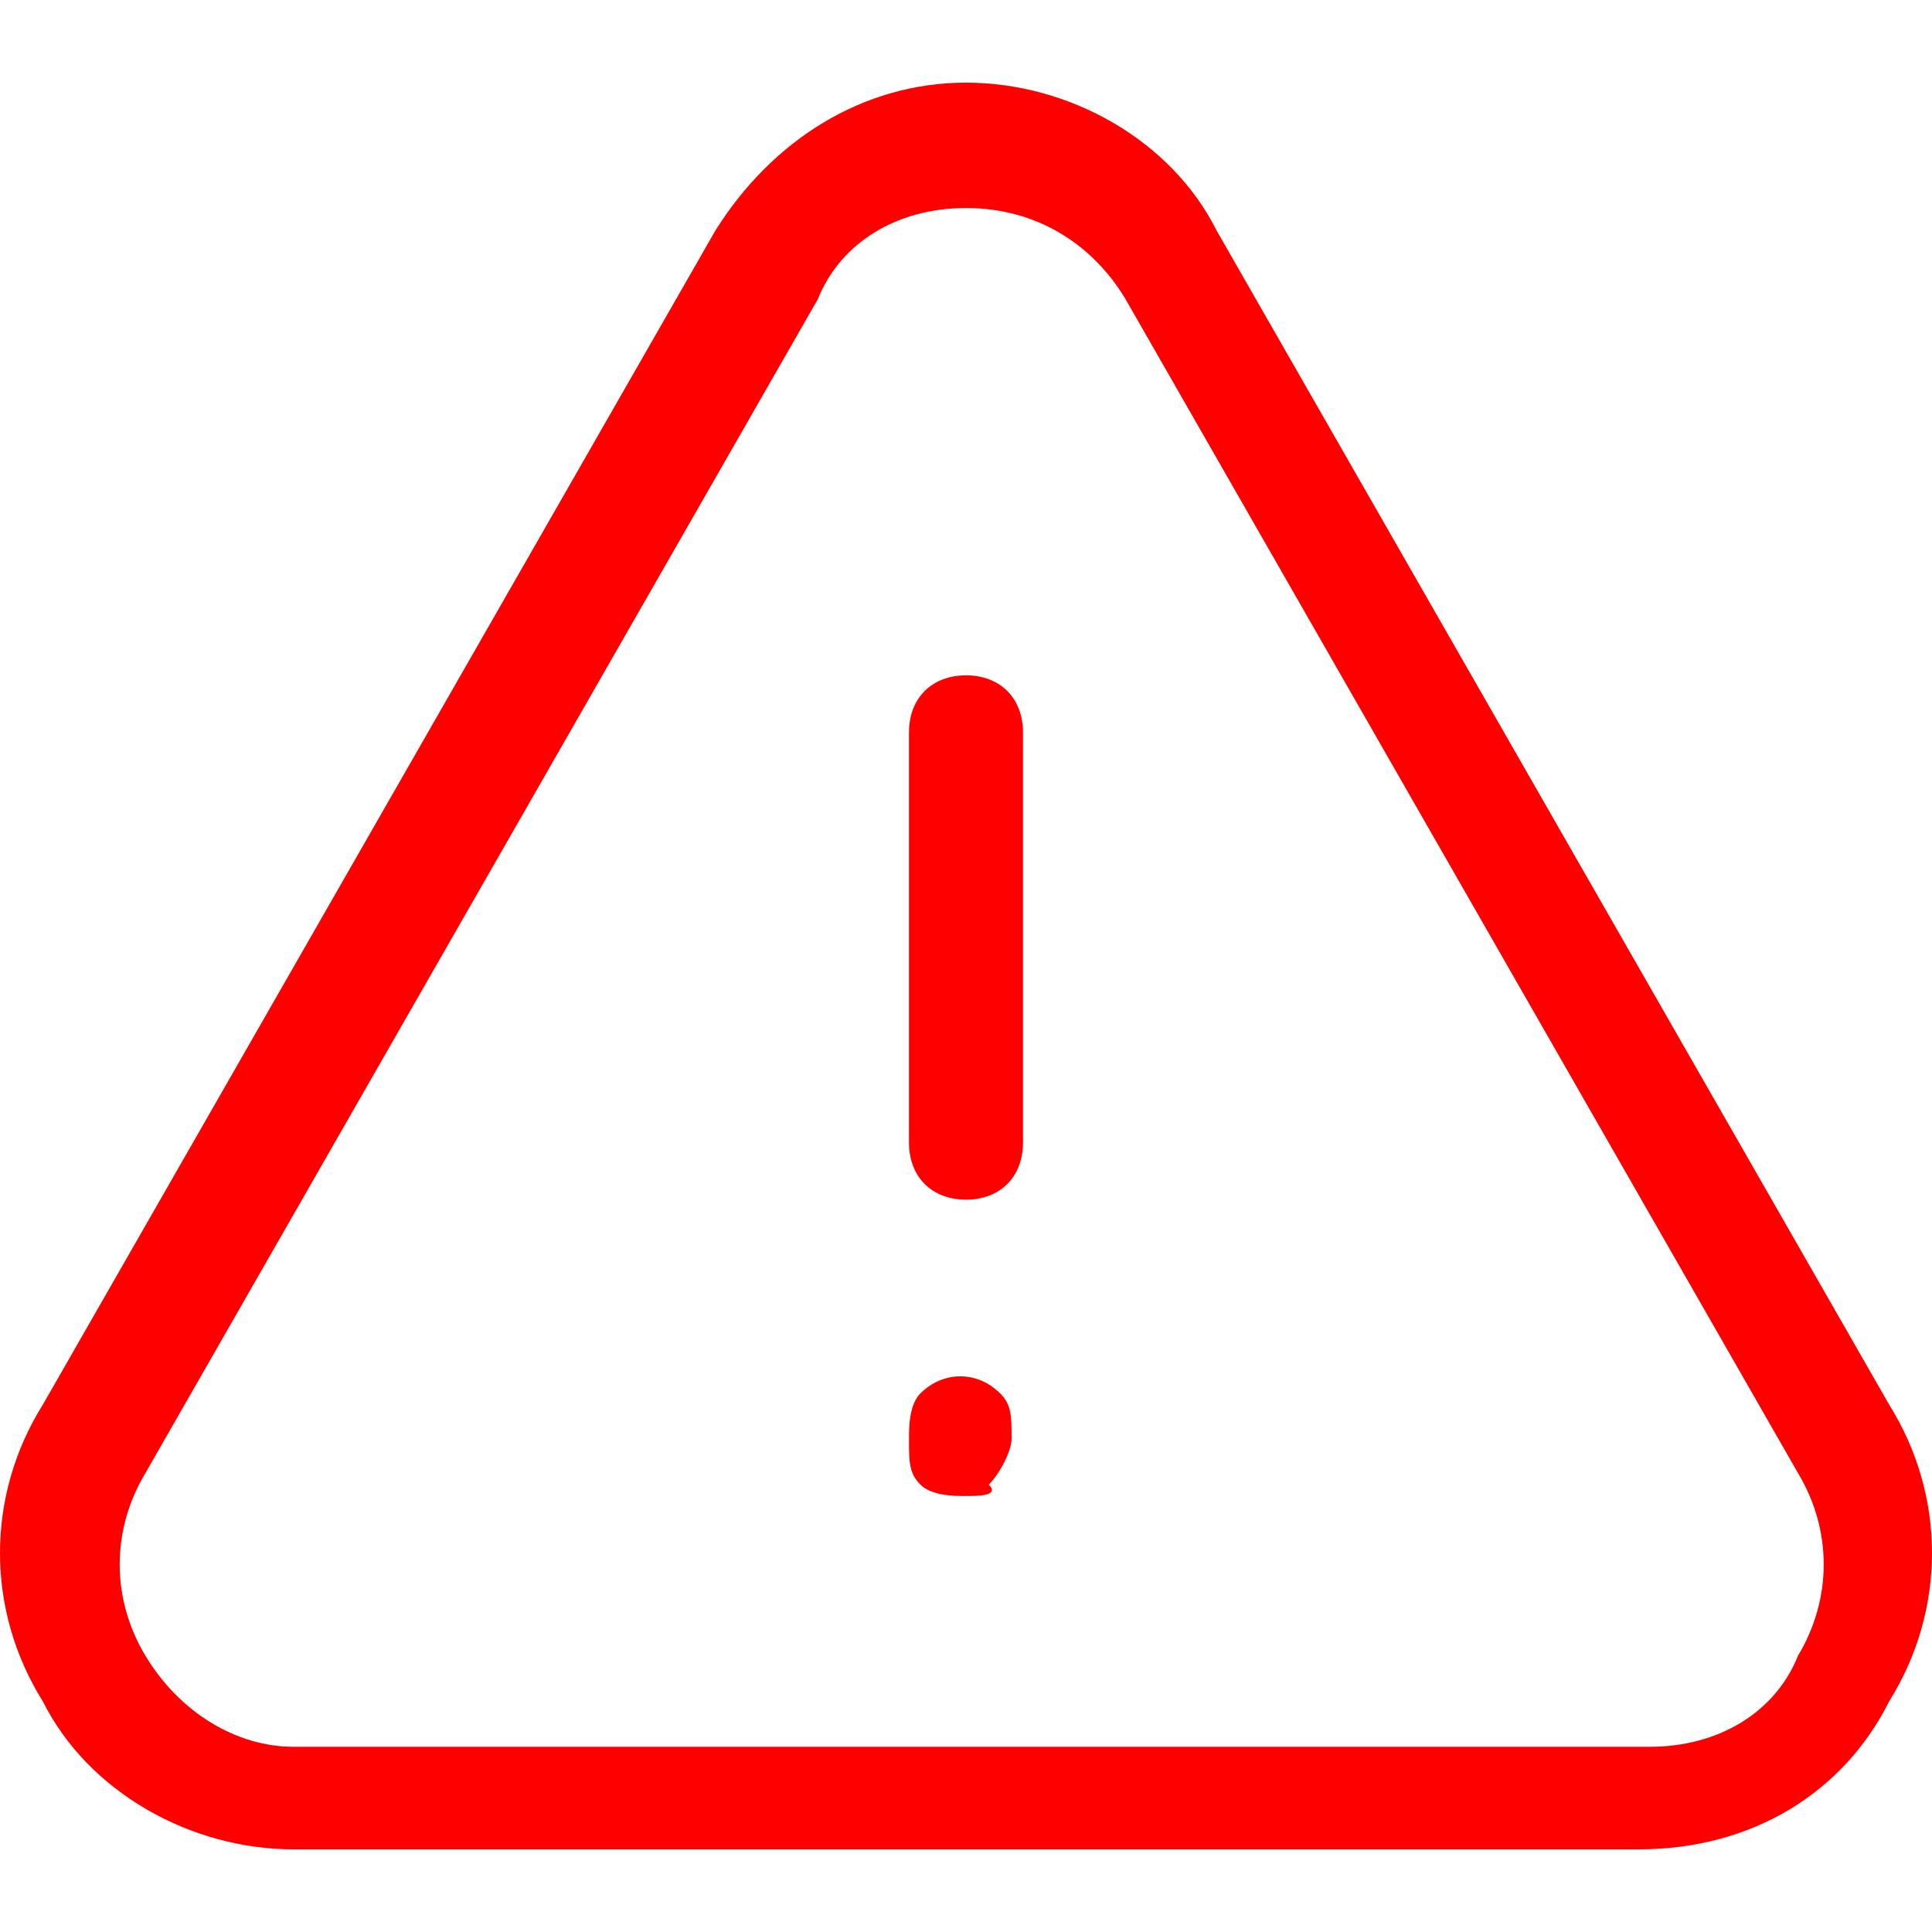
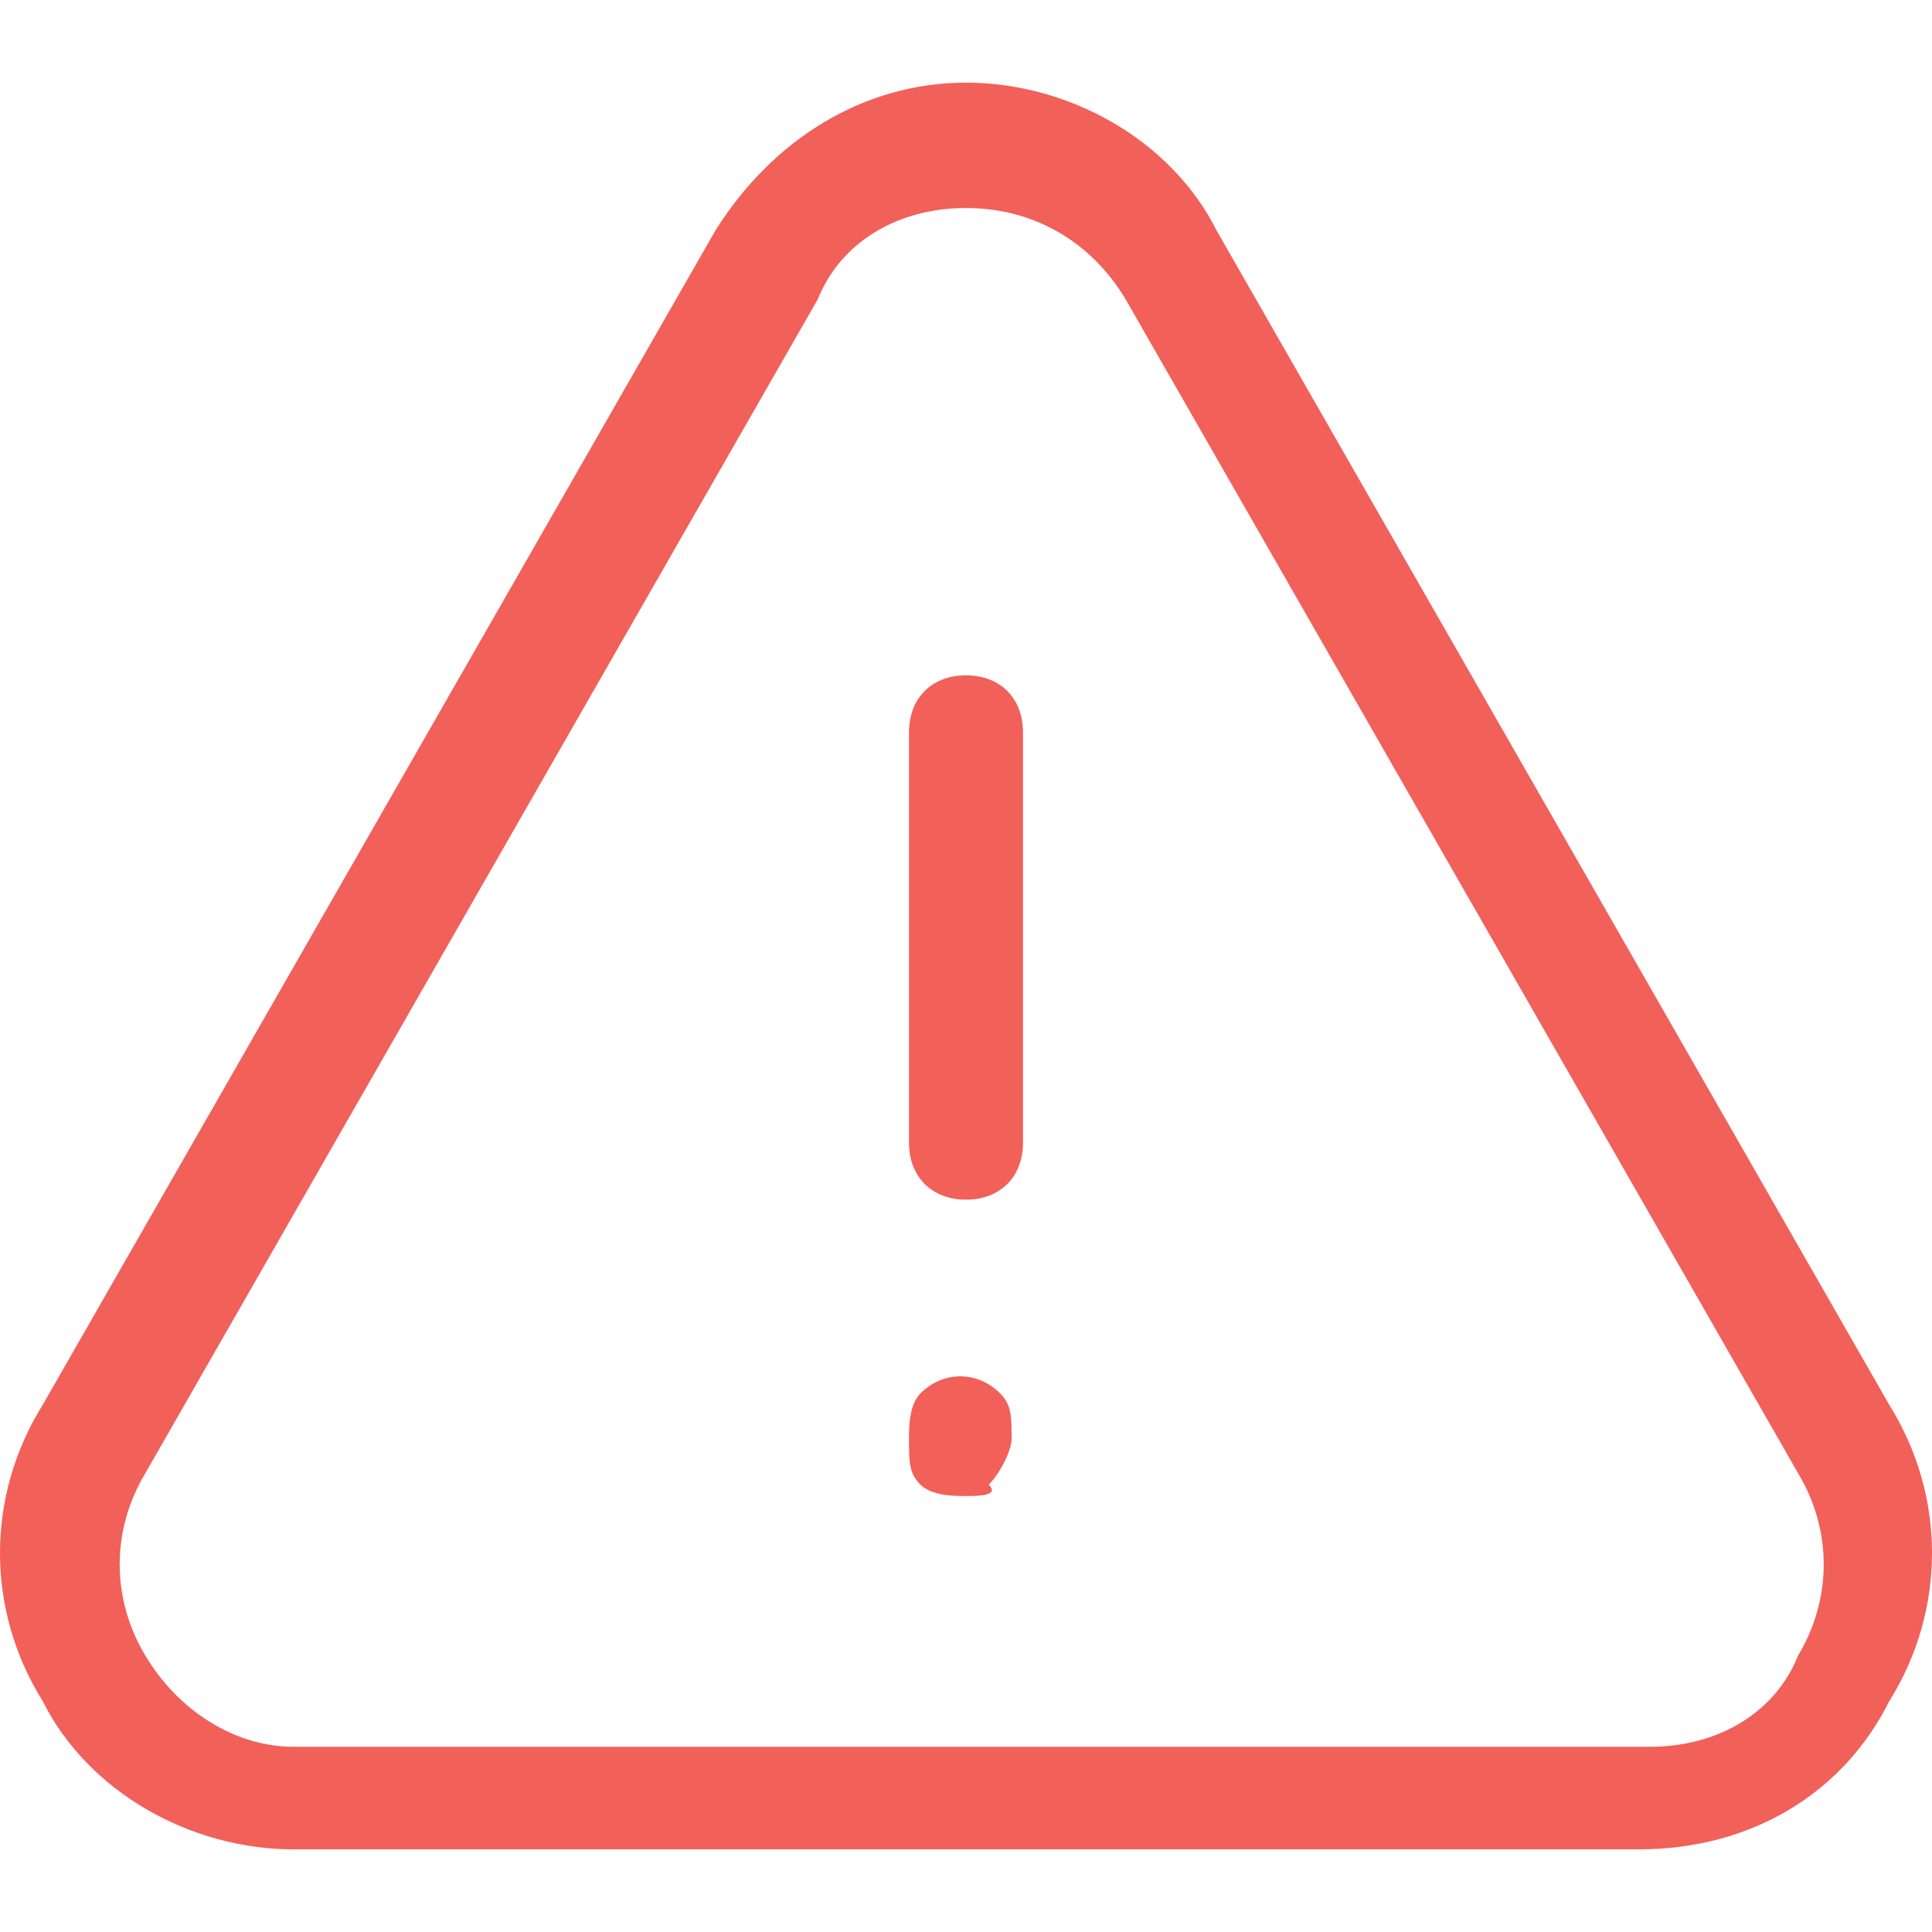
<svg xmlns="http://www.w3.org/2000/svg" version="1.1" viewBox="0 0 294.951 294.951" enable-background="new 0 0 294.951 294.951">
  <g>
    <g>
-       <path fill="#FF0000" d="m147.475,103.102c-5.22,0-8.701,3.48-8.701,8.701v62.644c0,5.22 3.48,8.701 8.701,8.701 5.22,0 8.701-3.48 8.701-8.701v-62.644c0-5.221-3.481-8.701-8.701-8.701z" />
-       <path fill="#FF0000" d="m152.695,212.73c-3.48-3.48-8.701-3.48-12.181,0-1.74,1.74-1.74,5.22-1.74,6.96 0,3.48 0,5.22 1.74,6.96 1.74,1.74 5.22,1.74 6.96,1.74 1.74,0 5.22,0 3.48-1.74 1.74-1.74 3.48-5.22 3.48-6.96 0.002-3.48 0.002-5.22-1.739-6.96z" />
-       <path fill="#FF0000" d="m288.425,214.47l-102.667-179.232c-6.96-13.921-22.621-22.621-38.283-22.621-15.661,0-29.582,8.701-38.283,22.621l-102.667,179.232c-8.701,13.921-8.701,31.322-5.32907e-15,45.243 6.96,13.921 22.621,22.621 38.283,22.621h205.334c17.401,0 31.322-8.701 38.283-22.621 8.701-13.921 8.701-31.322 0-45.243zm-13.921,38.283c-3.48,8.701-12.181,13.921-22.621,13.921h-207.075c-8.701,0-17.401-5.22-22.621-13.921-5.22-8.701-5.22-19.141 0-27.842l102.667-179.233c3.48-8.701 12.181-13.921 22.621-13.921 10.441,0 19.141,5.22 24.362,13.921l102.667,179.232c5.221,8.701 5.221,19.142 0,27.843z" />
+       <path fill="#F16059" d="m147.475,103.102c-5.22,0-8.701,3.48-8.701,8.701v62.644c0,5.22 3.48,8.701 8.701,8.701 5.22,0 8.701-3.48 8.701-8.701v-62.644c0-5.221-3.481-8.701-8.701-8.701z" />
+       <path fill="#F16059" d="m152.695,212.73c-3.48-3.48-8.701-3.48-12.181,0-1.74,1.74-1.74,5.22-1.74,6.96 0,3.48 0,5.22 1.74,6.96 1.74,1.74 5.22,1.74 6.96,1.74 1.74,0 5.22,0 3.48-1.74 1.74-1.74 3.48-5.22 3.48-6.96 0.002-3.48 0.002-5.22-1.739-6.96z" />
+       <path fill="#F16059" d="m288.425,214.47l-102.667-179.232c-6.96-13.921-22.621-22.621-38.283-22.621-15.661,0-29.582,8.701-38.283,22.621l-102.667,179.232c-8.701,13.921-8.701,31.322-5.32907e-15,45.243 6.96,13.921 22.621,22.621 38.283,22.621h205.334c17.401,0 31.322-8.701 38.283-22.621 8.701-13.921 8.701-31.322 0-45.243zm-13.921,38.283c-3.48,8.701-12.181,13.921-22.621,13.921h-207.075c-8.701,0-17.401-5.22-22.621-13.921-5.22-8.701-5.22-19.141 0-27.842l102.667-179.233c3.48-8.701 12.181-13.921 22.621-13.921 10.441,0 19.141,5.22 24.362,13.921l102.667,179.232c5.221,8.701 5.221,19.142 0,27.843z" />
    </g>
  </g>
</svg>
